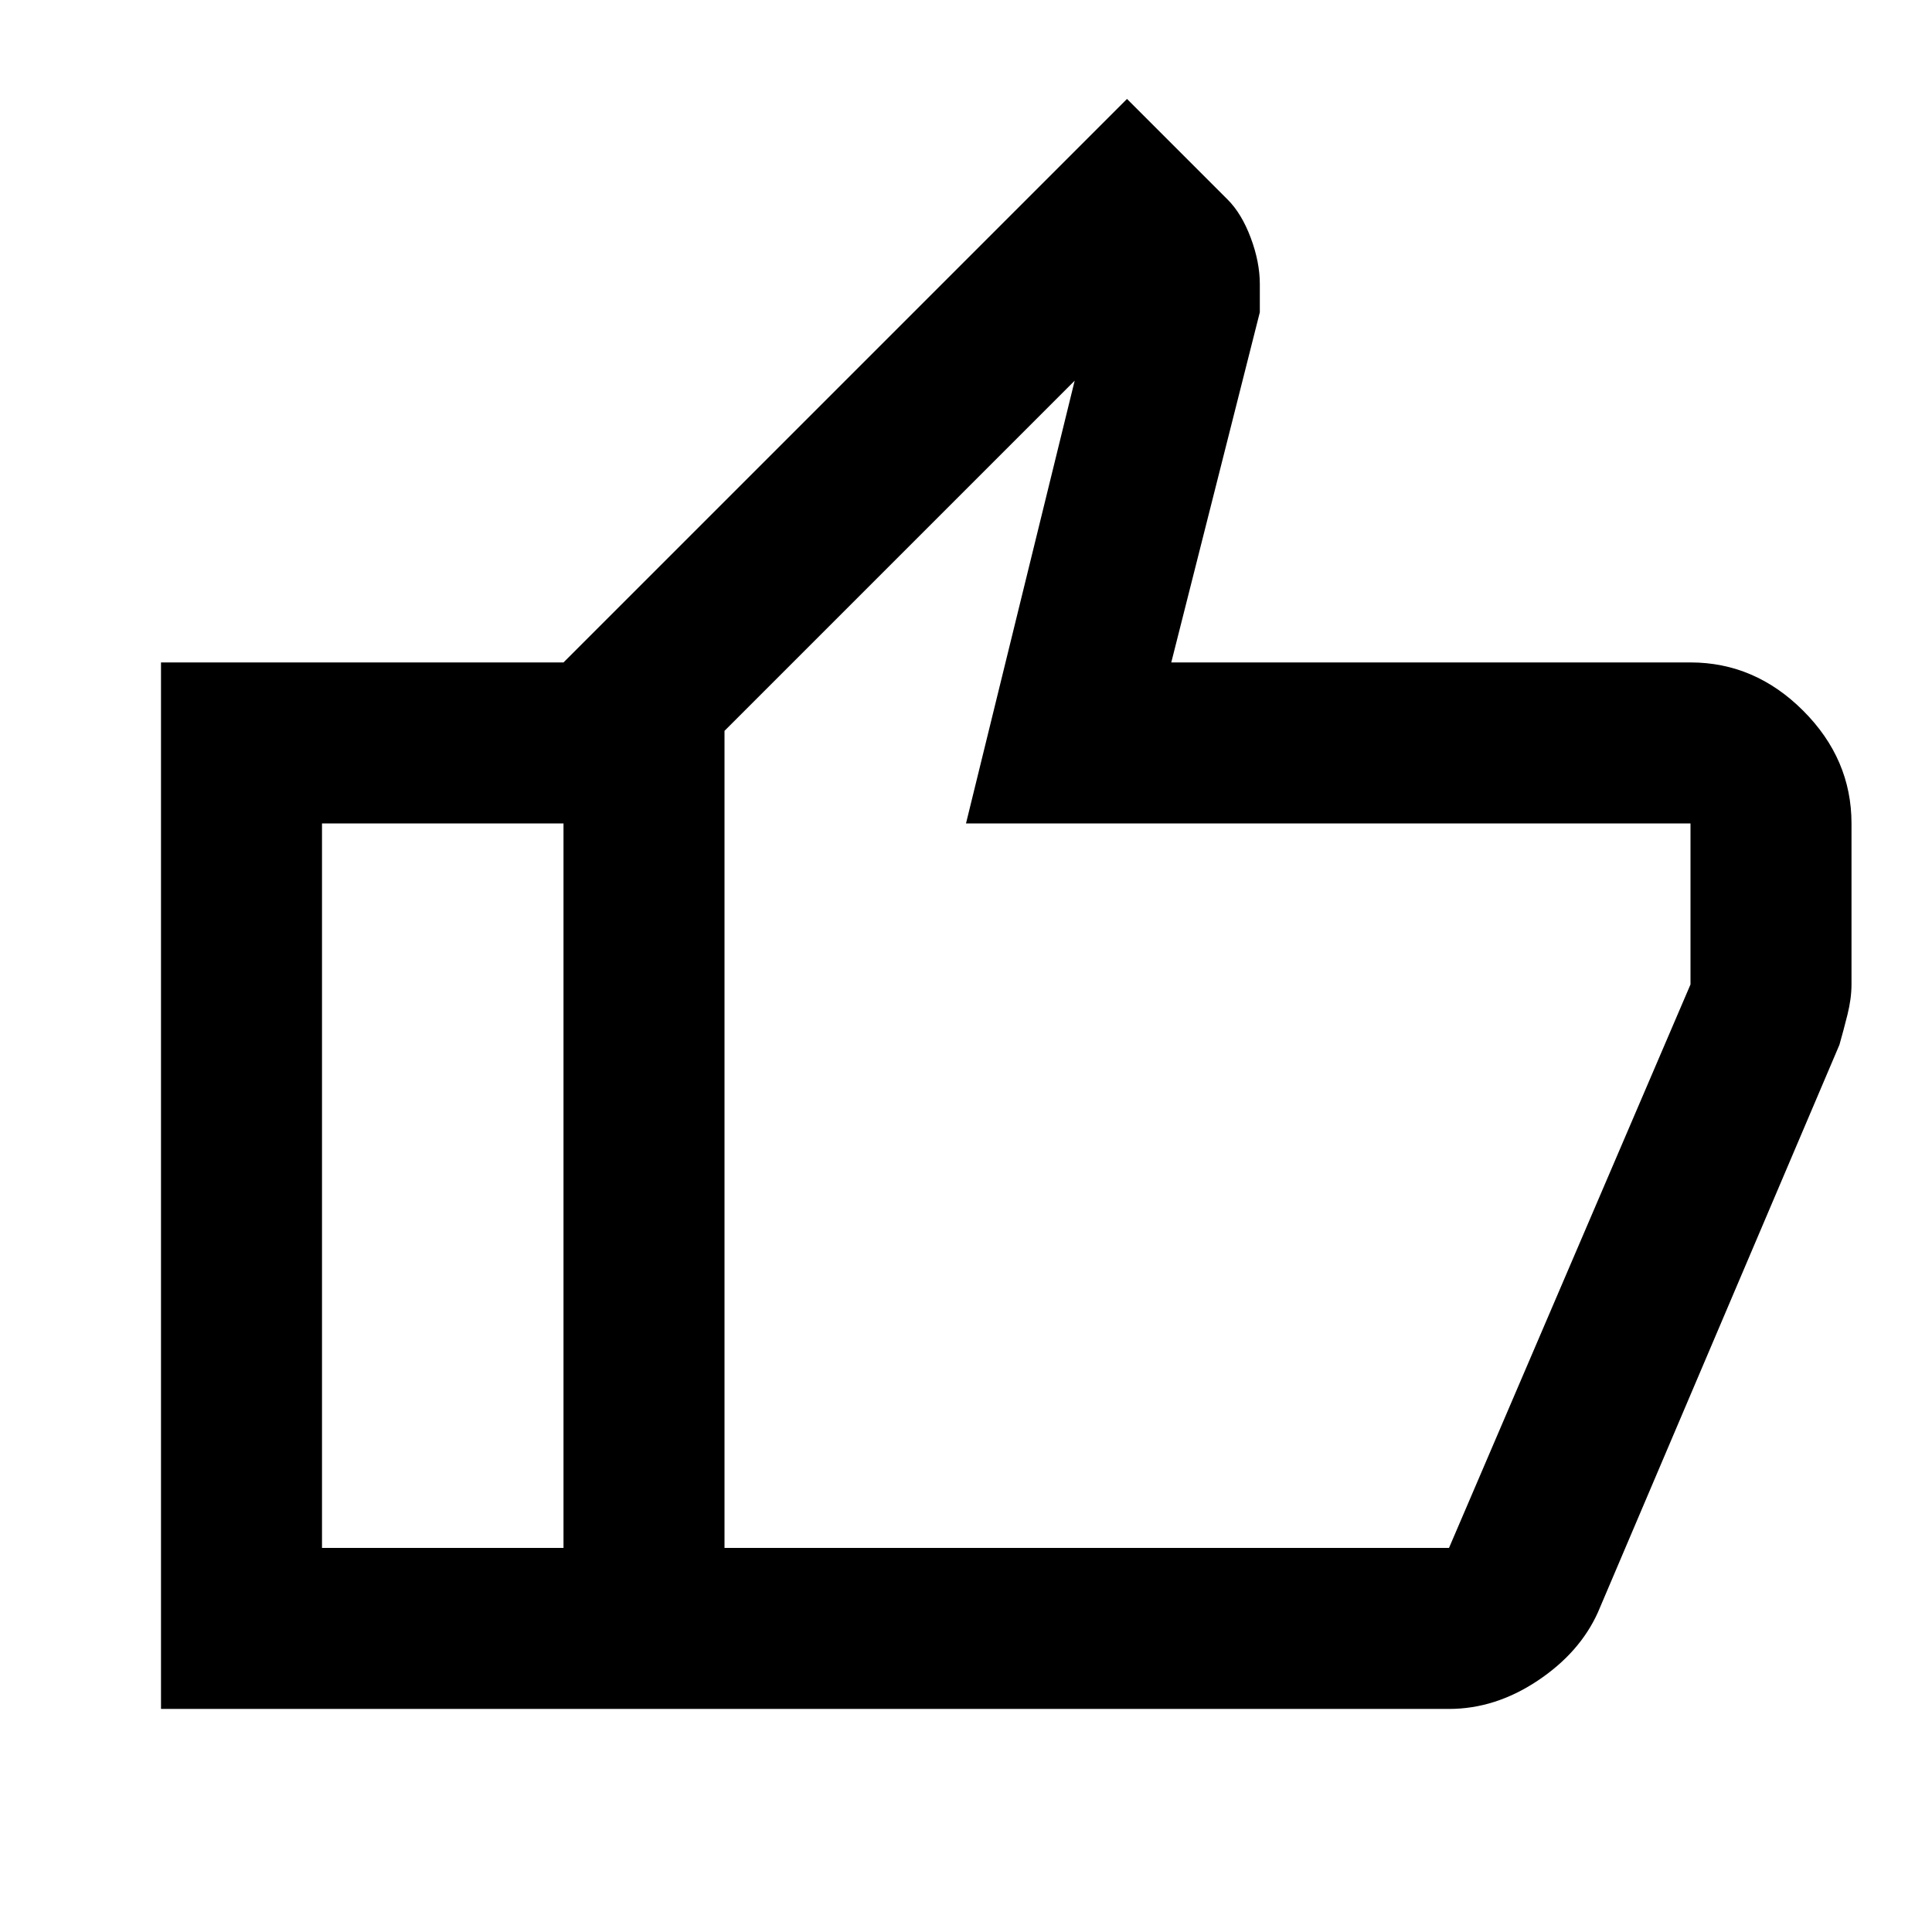
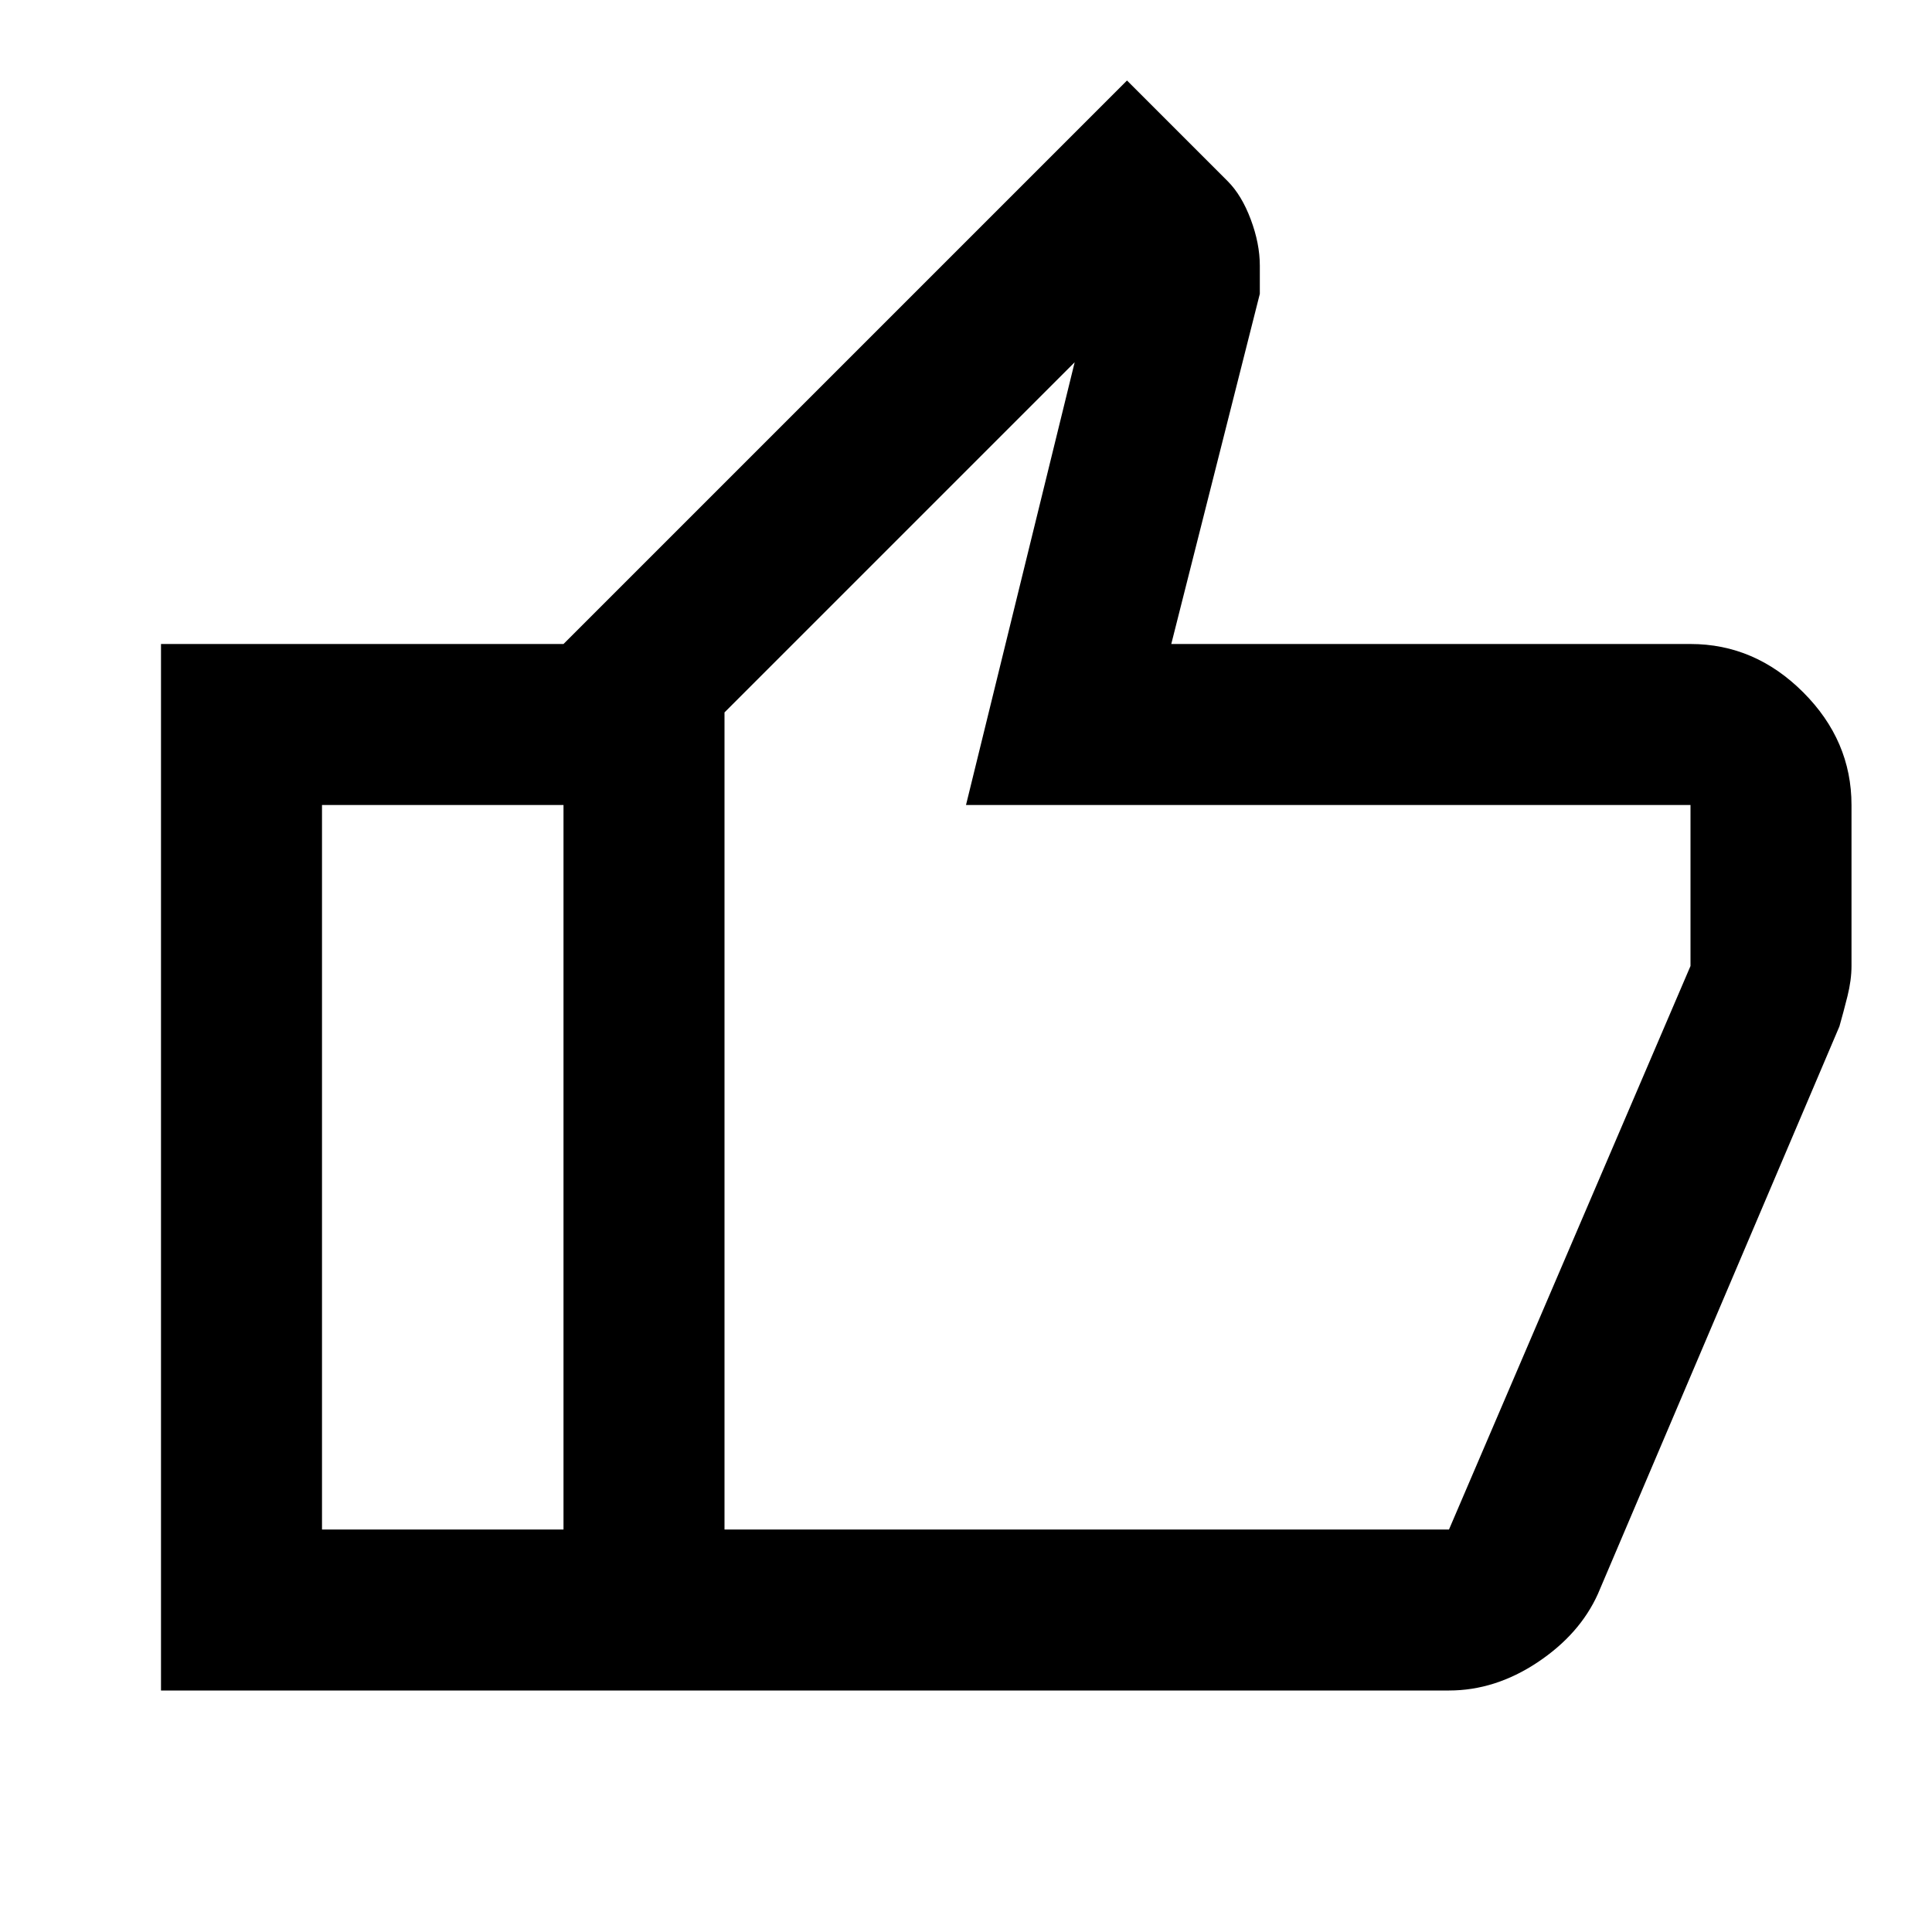
<svg xmlns="http://www.w3.org/2000/svg" viewBox="0 0 24 24">
-   <path d="m18 21.229h-11v-13l7-7 1.25 1.25c.117.117.212.275.287.475s.113.392.113.575v.35l-1.1 4.35h6.45c.533 0 1 .2 1.4.6s.6.867.6 1.4v2c0 .117-.017.242-.05.375s-.067.258-.1.375l-3 7.05c-.15.333-.4.617-.75.85s-.717.35-1.1.35zm-9-2h9l3-7v-2h-9l1.35-5.5-4.35 4.35zm-2-11v2h-3v9h3v2h-5v-13z" />
+   <path d="m18 21h-11v-13l7-7 1.25 1.25c.117.117.212.275.287.475s.113.392.113.575v.35l-1.1 4.35h6.45c.533 0 1 .2 1.4.6s.6.867.6 1.4v2c0 .117-.017.242-.05.375s-.067.258-.1.375l-3 7.05c-.15.333-.4.617-.75.85s-.717.35-1.1.35zm-9-2h9l3-7v-2h-9l1.35-5.5-4.35 4.35zm-2-11v2h-3v9h3v2h-5v-13z" />
</svg>
